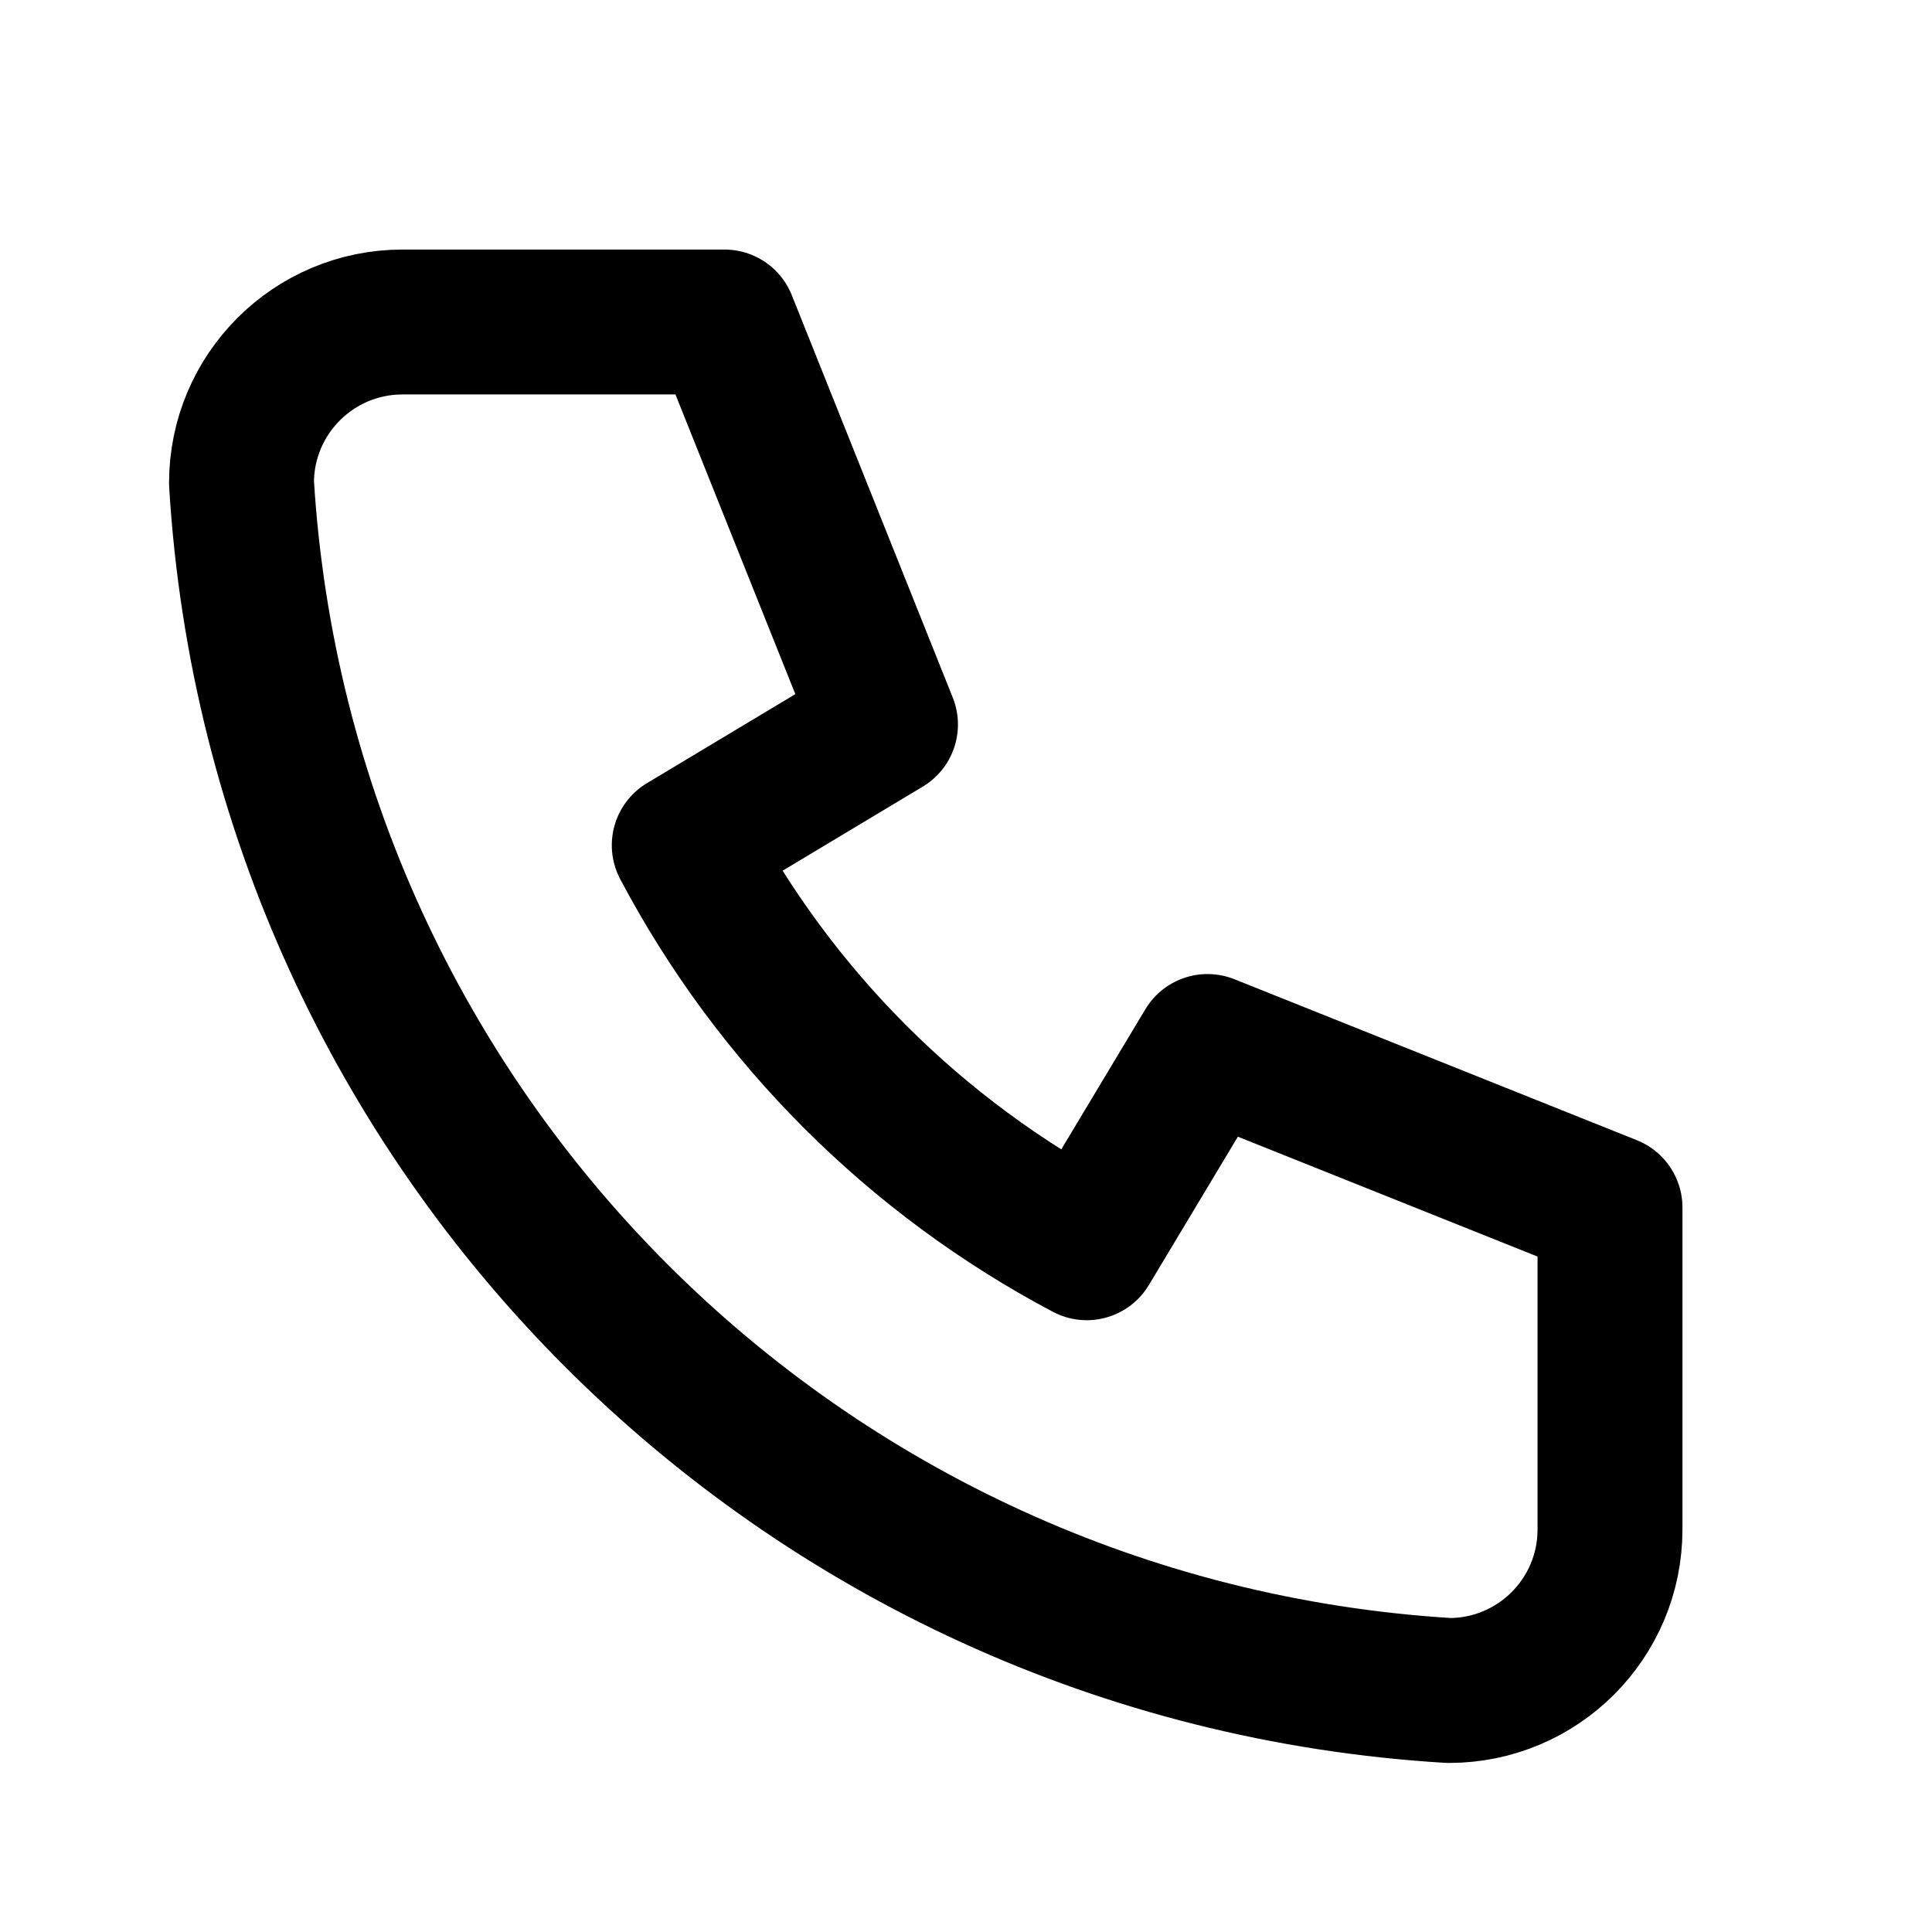
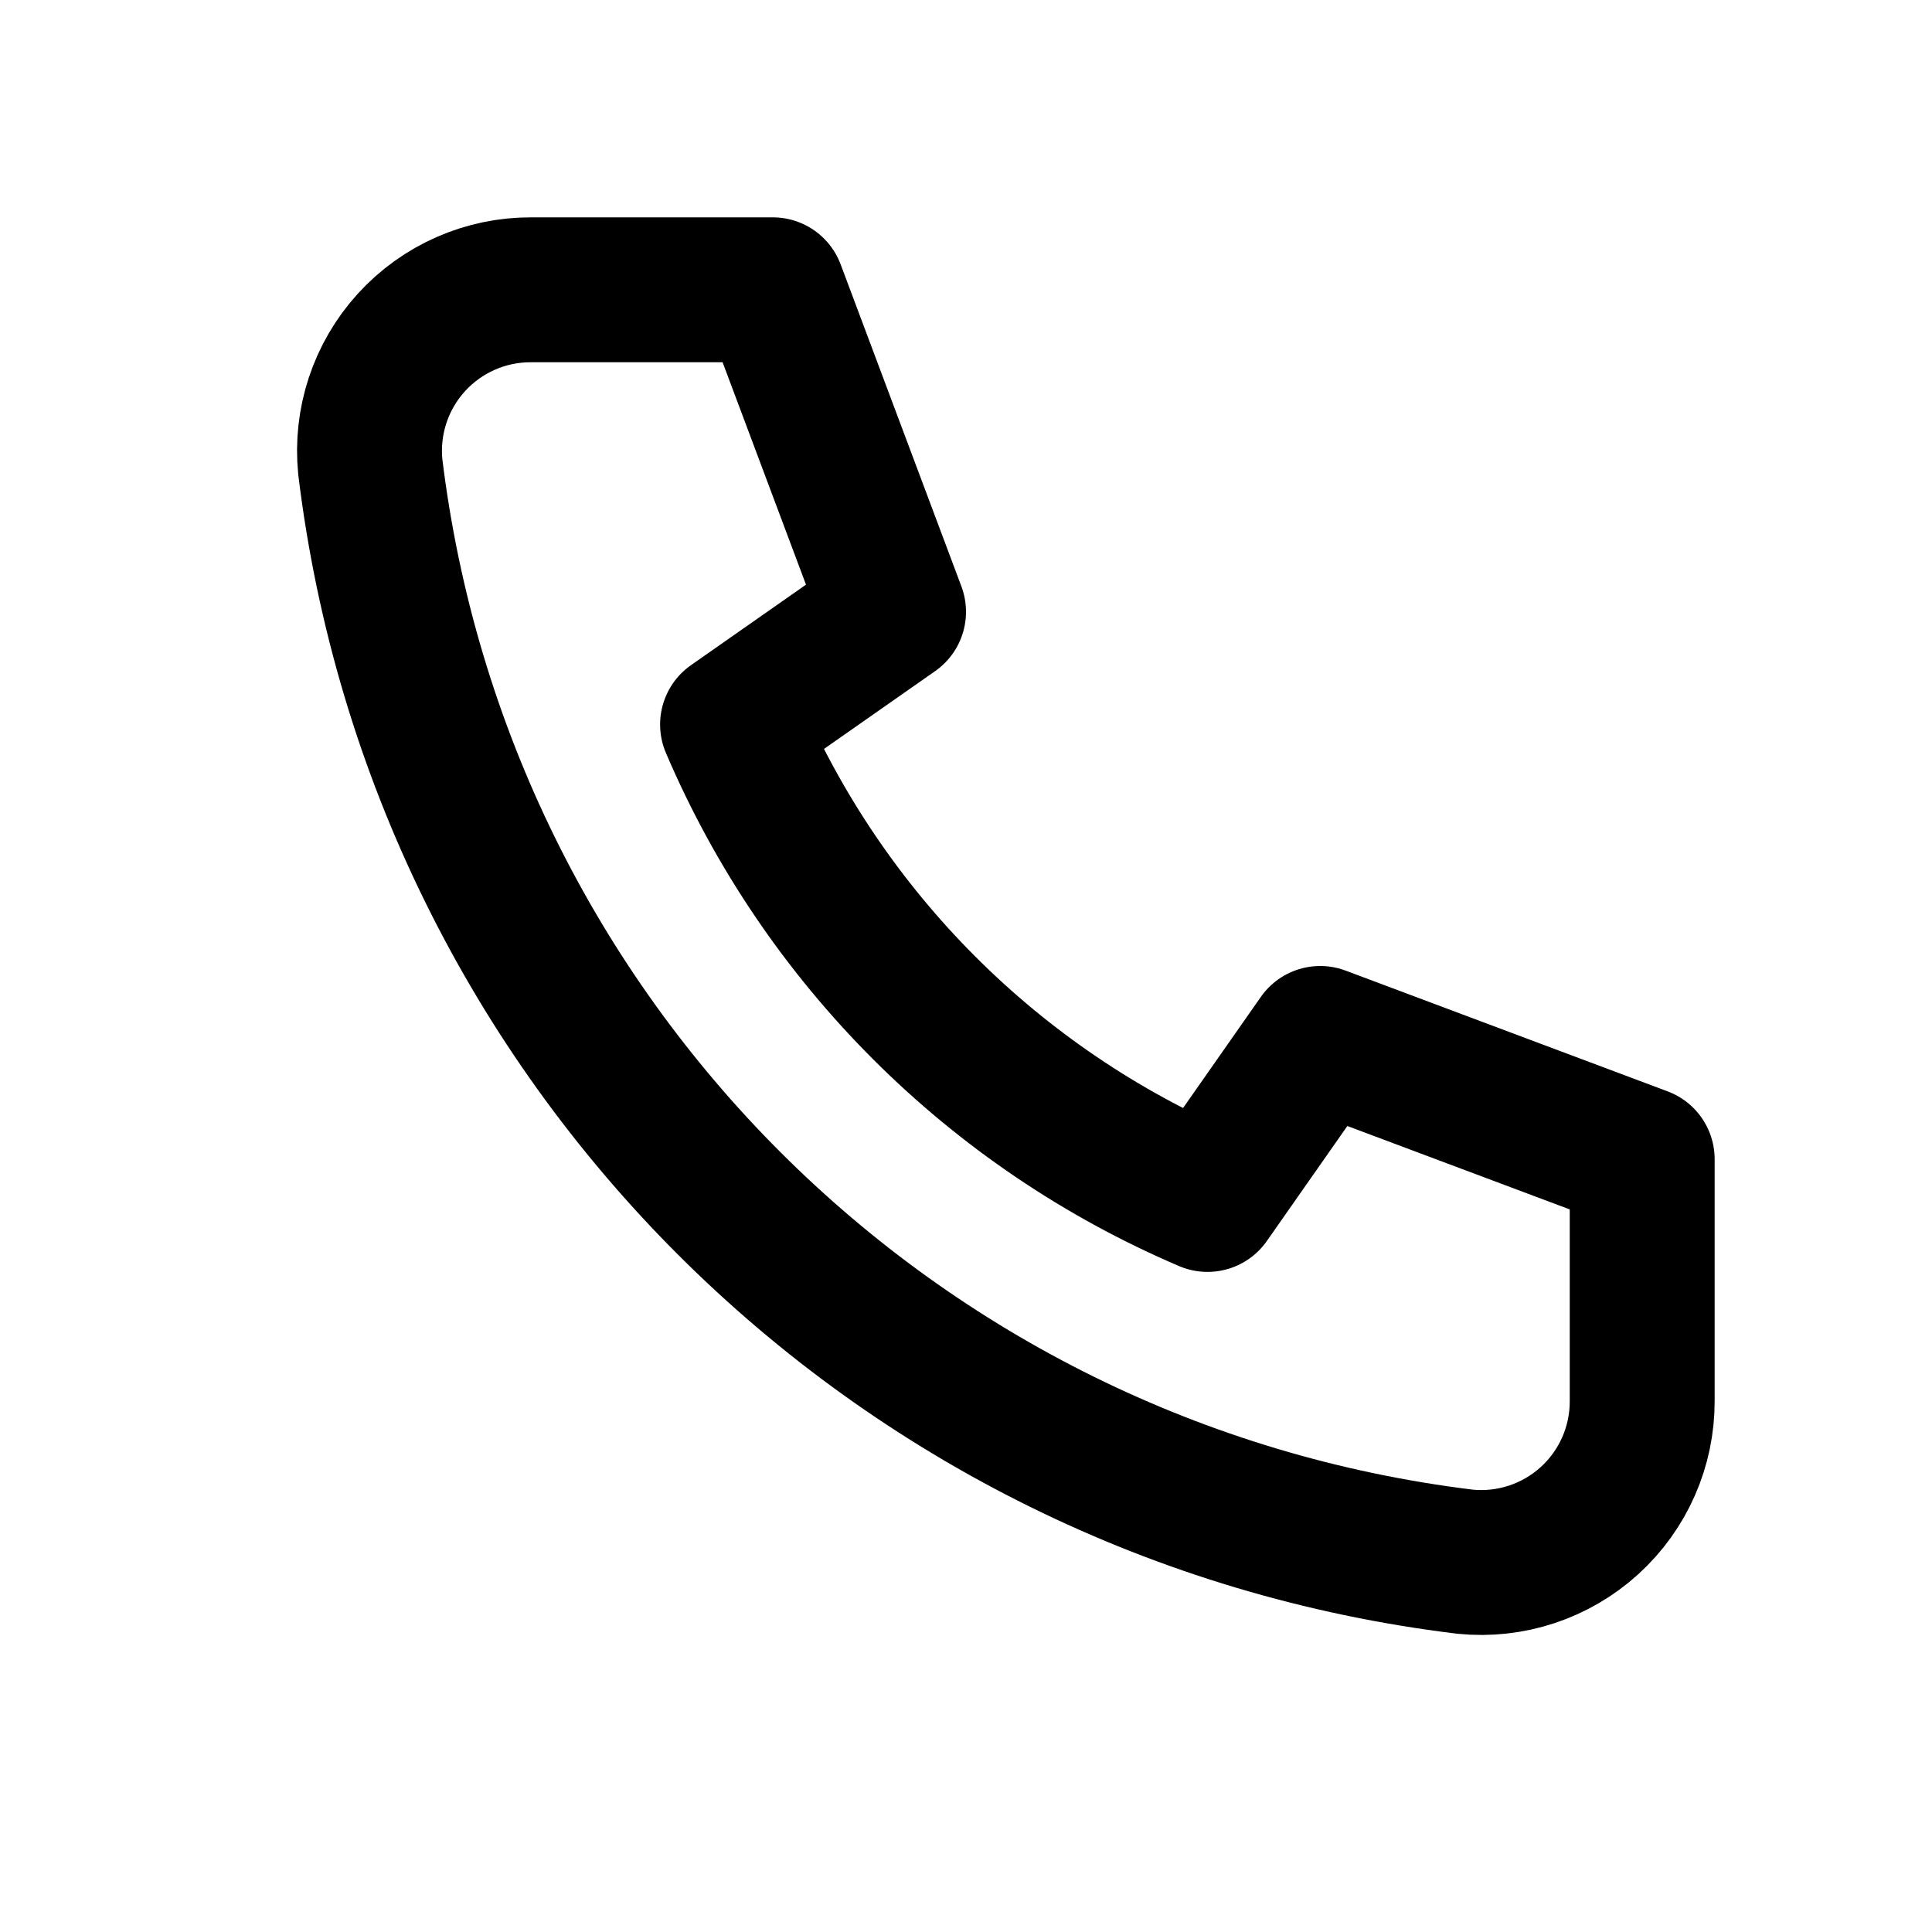
- <svg xmlns="http://www.w3.org/2000/svg" viewBox="0 0 24 24" fill="none" stroke="currentColor" stroke-width="1.8" stroke-linecap="round" stroke-linejoin="round">
-   <path d="M5 4h4l2 5-2.5 1.5a12 12 0 0 0 5 5L15 13l5 2v4a2 2 0 0 1-2 2A16 16 0 0 1 3 6a2 2 0 0 1 2-2" />
+ <svg xmlns="http://www.w3.org/2000/svg" id="i" viewBox="0 0 24 24" width="24" height="24" fill="none" stroke="currentColor" stroke-width="1.8" stroke-linecap="round" stroke-linejoin="round">
+   <path d="M6.6 3.6h3l1.5 4-2 1.4a11.2 11.2 0 0 0 5.9 5.9l1.4-2 4 1.5v3a2 2 0 0 1-2.2 2A15.6 15.6 0 0 1 4.6 5.8a2 2 0 0 1 2-2.2z" />
</svg>
